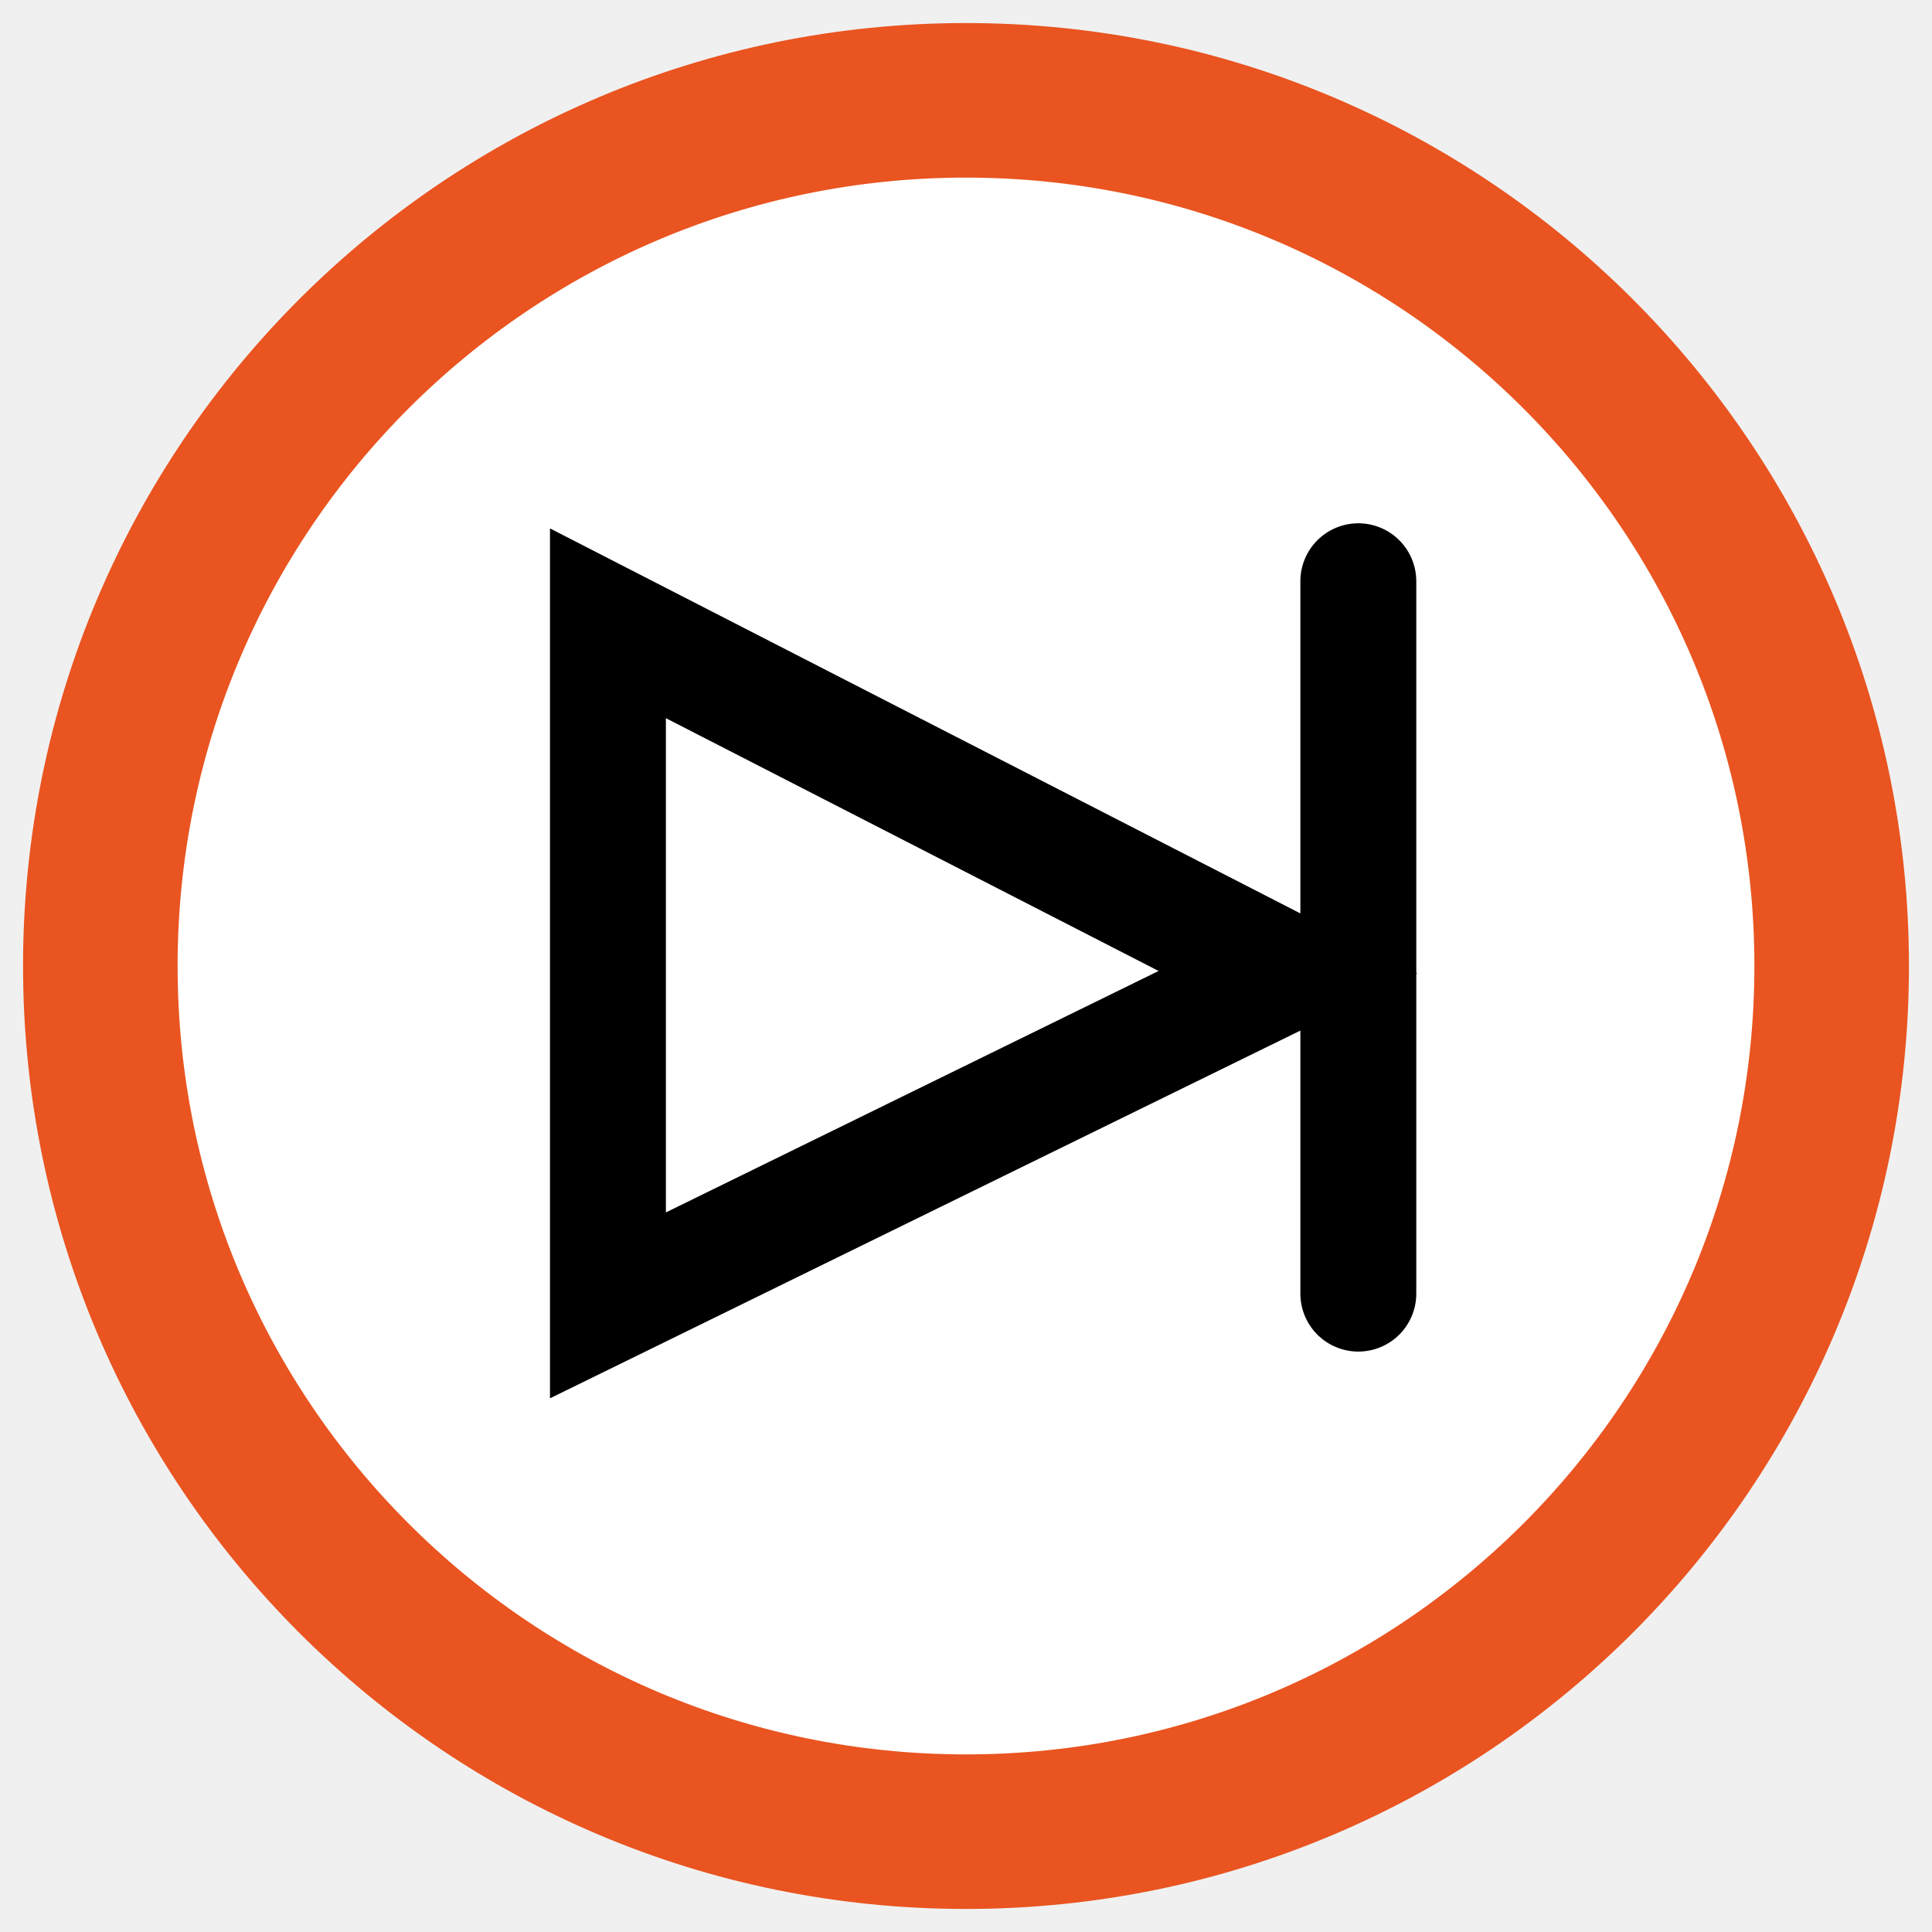
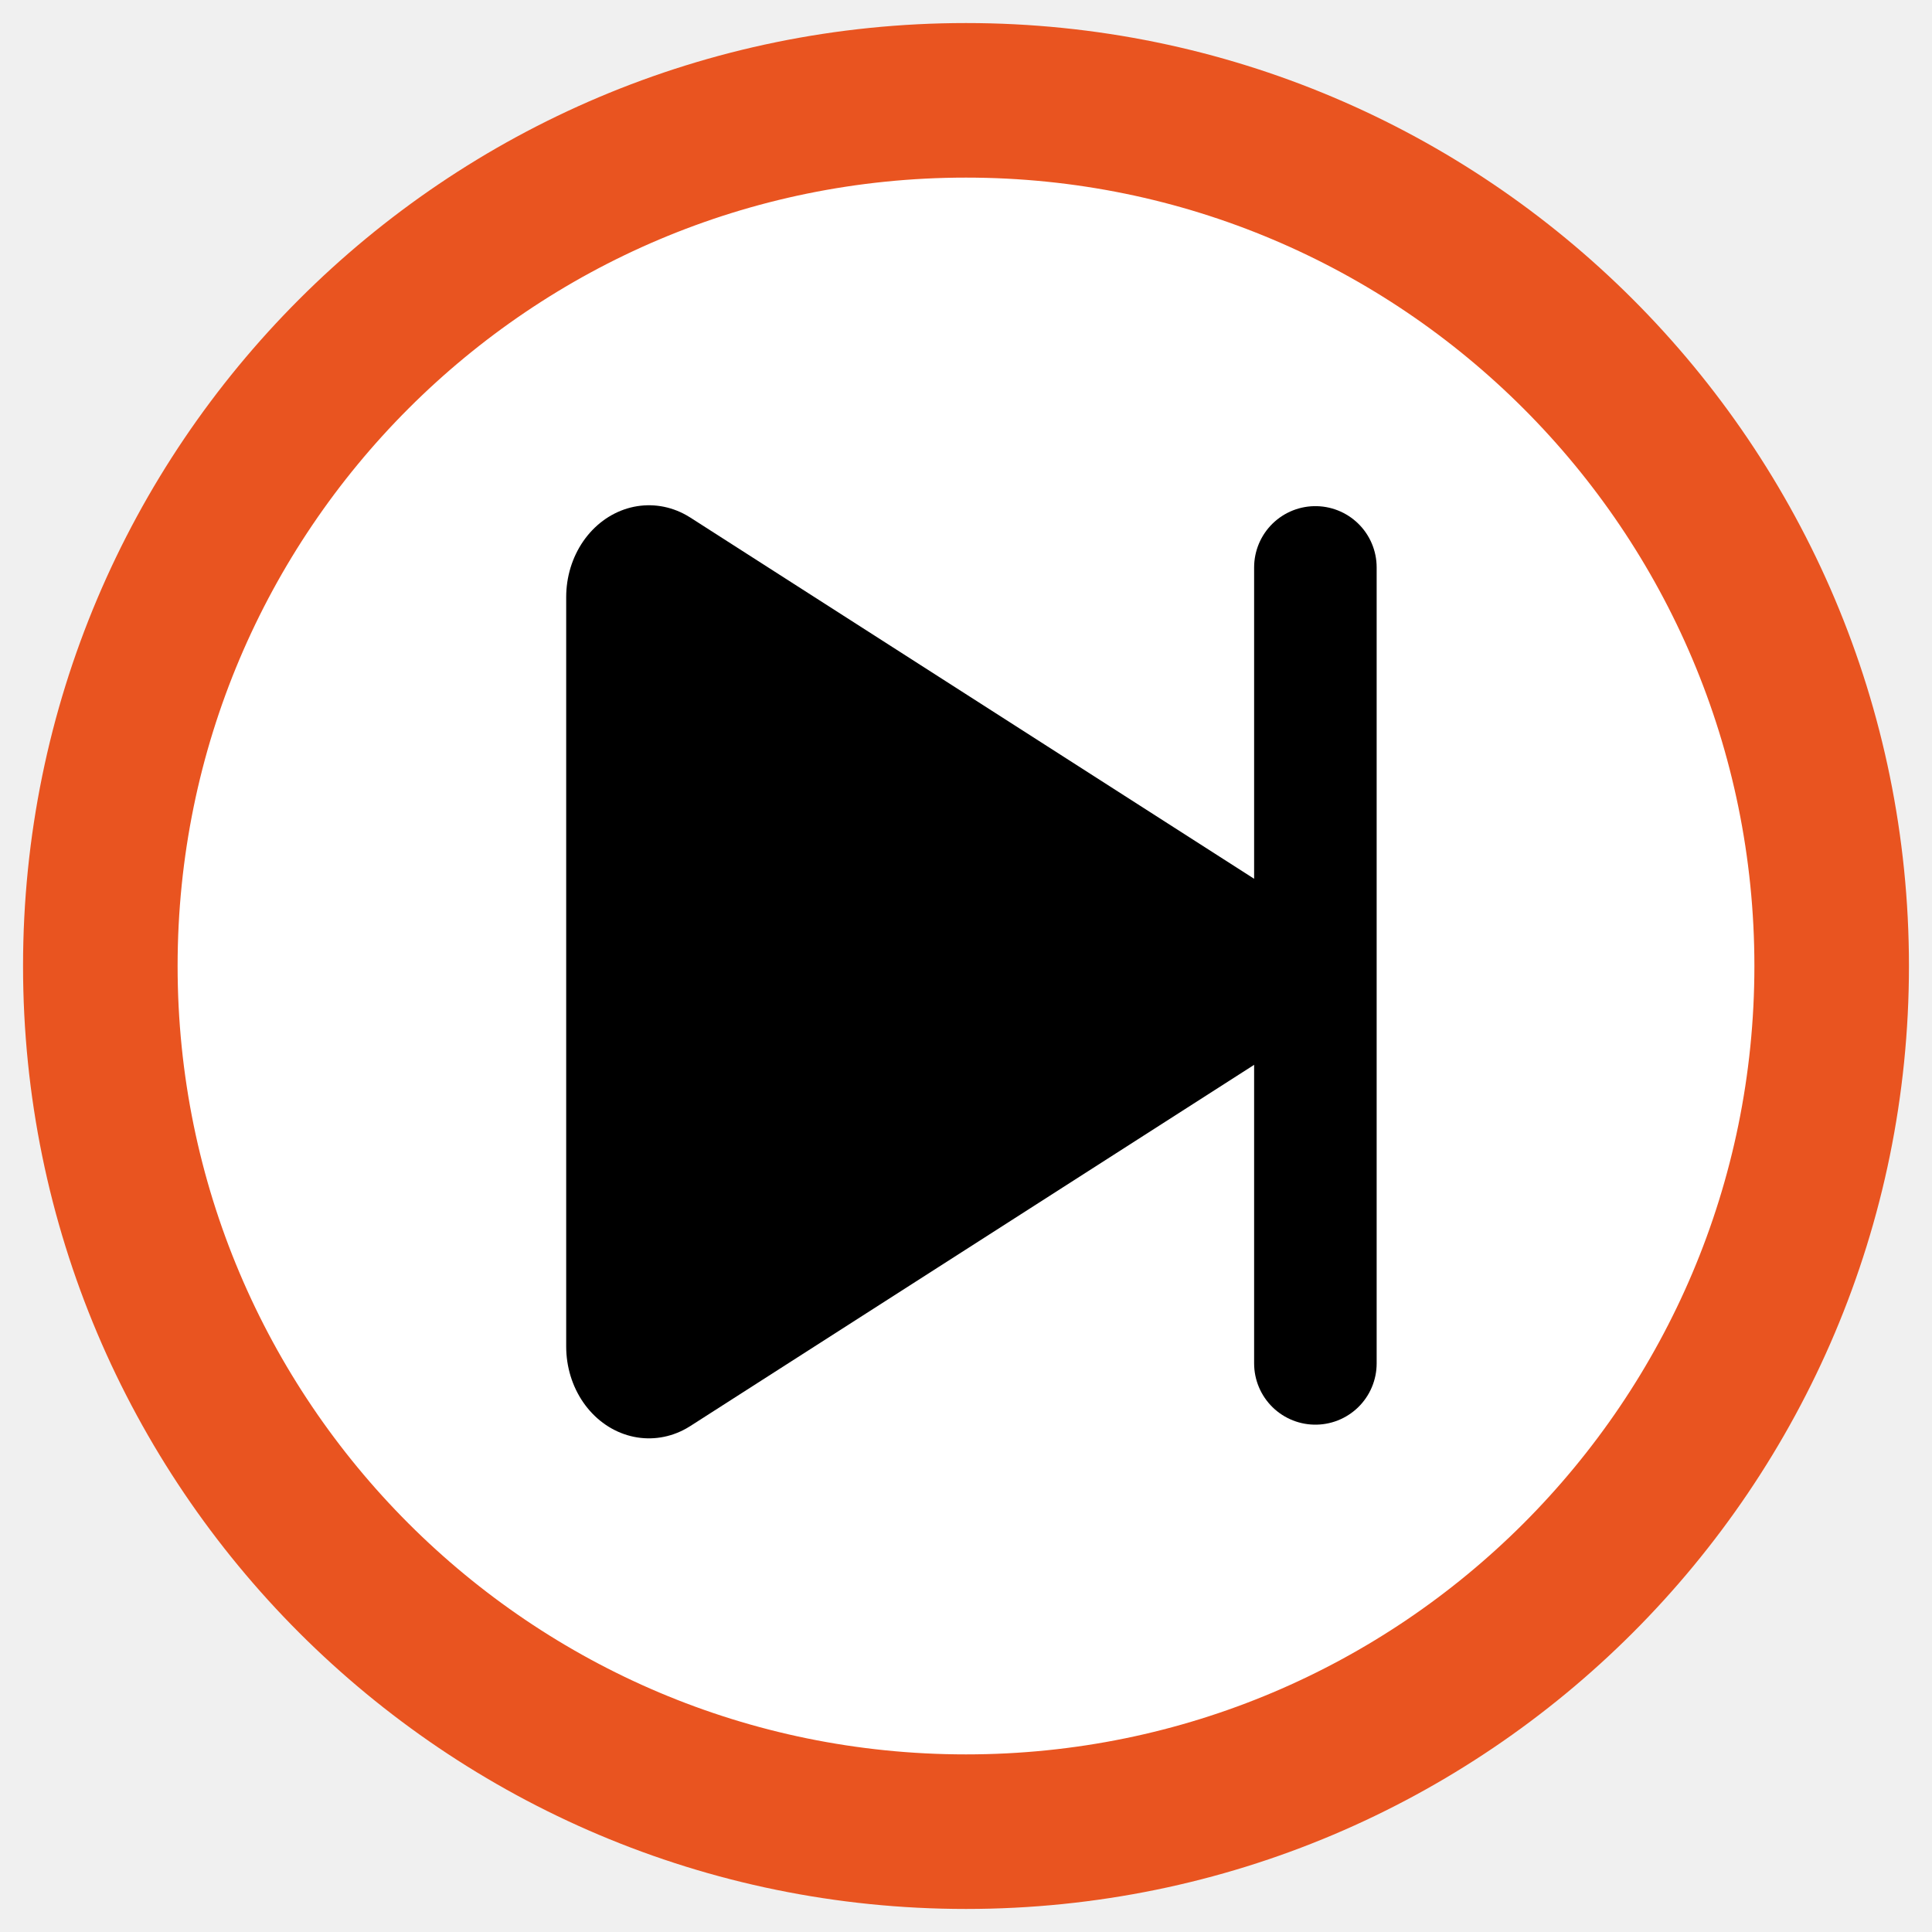
<svg xmlns="http://www.w3.org/2000/svg" width="500" height="500" viewBox="0 0 500 500" id="svg2" version="1.1">
  <defs id="defs4" />
  <g id="layer1" transform="translate(0,-552.3621)">
    <circle style="fill:#ffffff;fill-opacity:1;stroke:#e95420;stroke-width:40;stroke-linecap:butt;stroke-linejoin:miter;stroke-miterlimit:4;stroke-dasharray:none;stroke-opacity:1" id="path4173" cx="250" cy="802.362" r="224.035" />
-     <path style="fill:#ffffff;fill-opacity:1;fill-rule:evenodd;stroke:#000000;stroke-width:30;stroke-linecap:butt;stroke-linejoin:miter;stroke-miterlimit:4;stroke-dasharray:none;stroke-opacity:1" d="m 157.334,713.672 0,176.519 175.968,-86.235 z" id="path4136" />
-     <path style="fill:none;fill-rule:evenodd;stroke:#000000;stroke-width:30;stroke-linecap:round;stroke-linejoin:miter;stroke-miterlimit:4;stroke-dasharray:none;stroke-opacity:1" d="m 351.533,702.79 0,184.359" id="path4175" />
+     <path style="fill:none;fill-rule:evenodd;stroke:#000000;stroke-width:31.712;stroke-linecap:round;stroke-linejoin:miter;stroke-miterlimit:4;stroke-dasharray:none;stroke-opacity:1" d="m 340.421,699.207 0,206.001" id="path4175" />
+     <path style="fill:#000000;fill-opacity:1;stroke:#000000;stroke-width:50;stroke-linecap:round;stroke-linejoin:round;stroke-miterlimit:4;stroke-dasharray:none;stroke-opacity:1" id="path4136" d="m 272.429,908.915 0,-204.041 176.705,102.02 z" transform="matrix(0.856631,0,0,0.9505662,-65.42545,36.85739)" />
  </g>
</svg>
